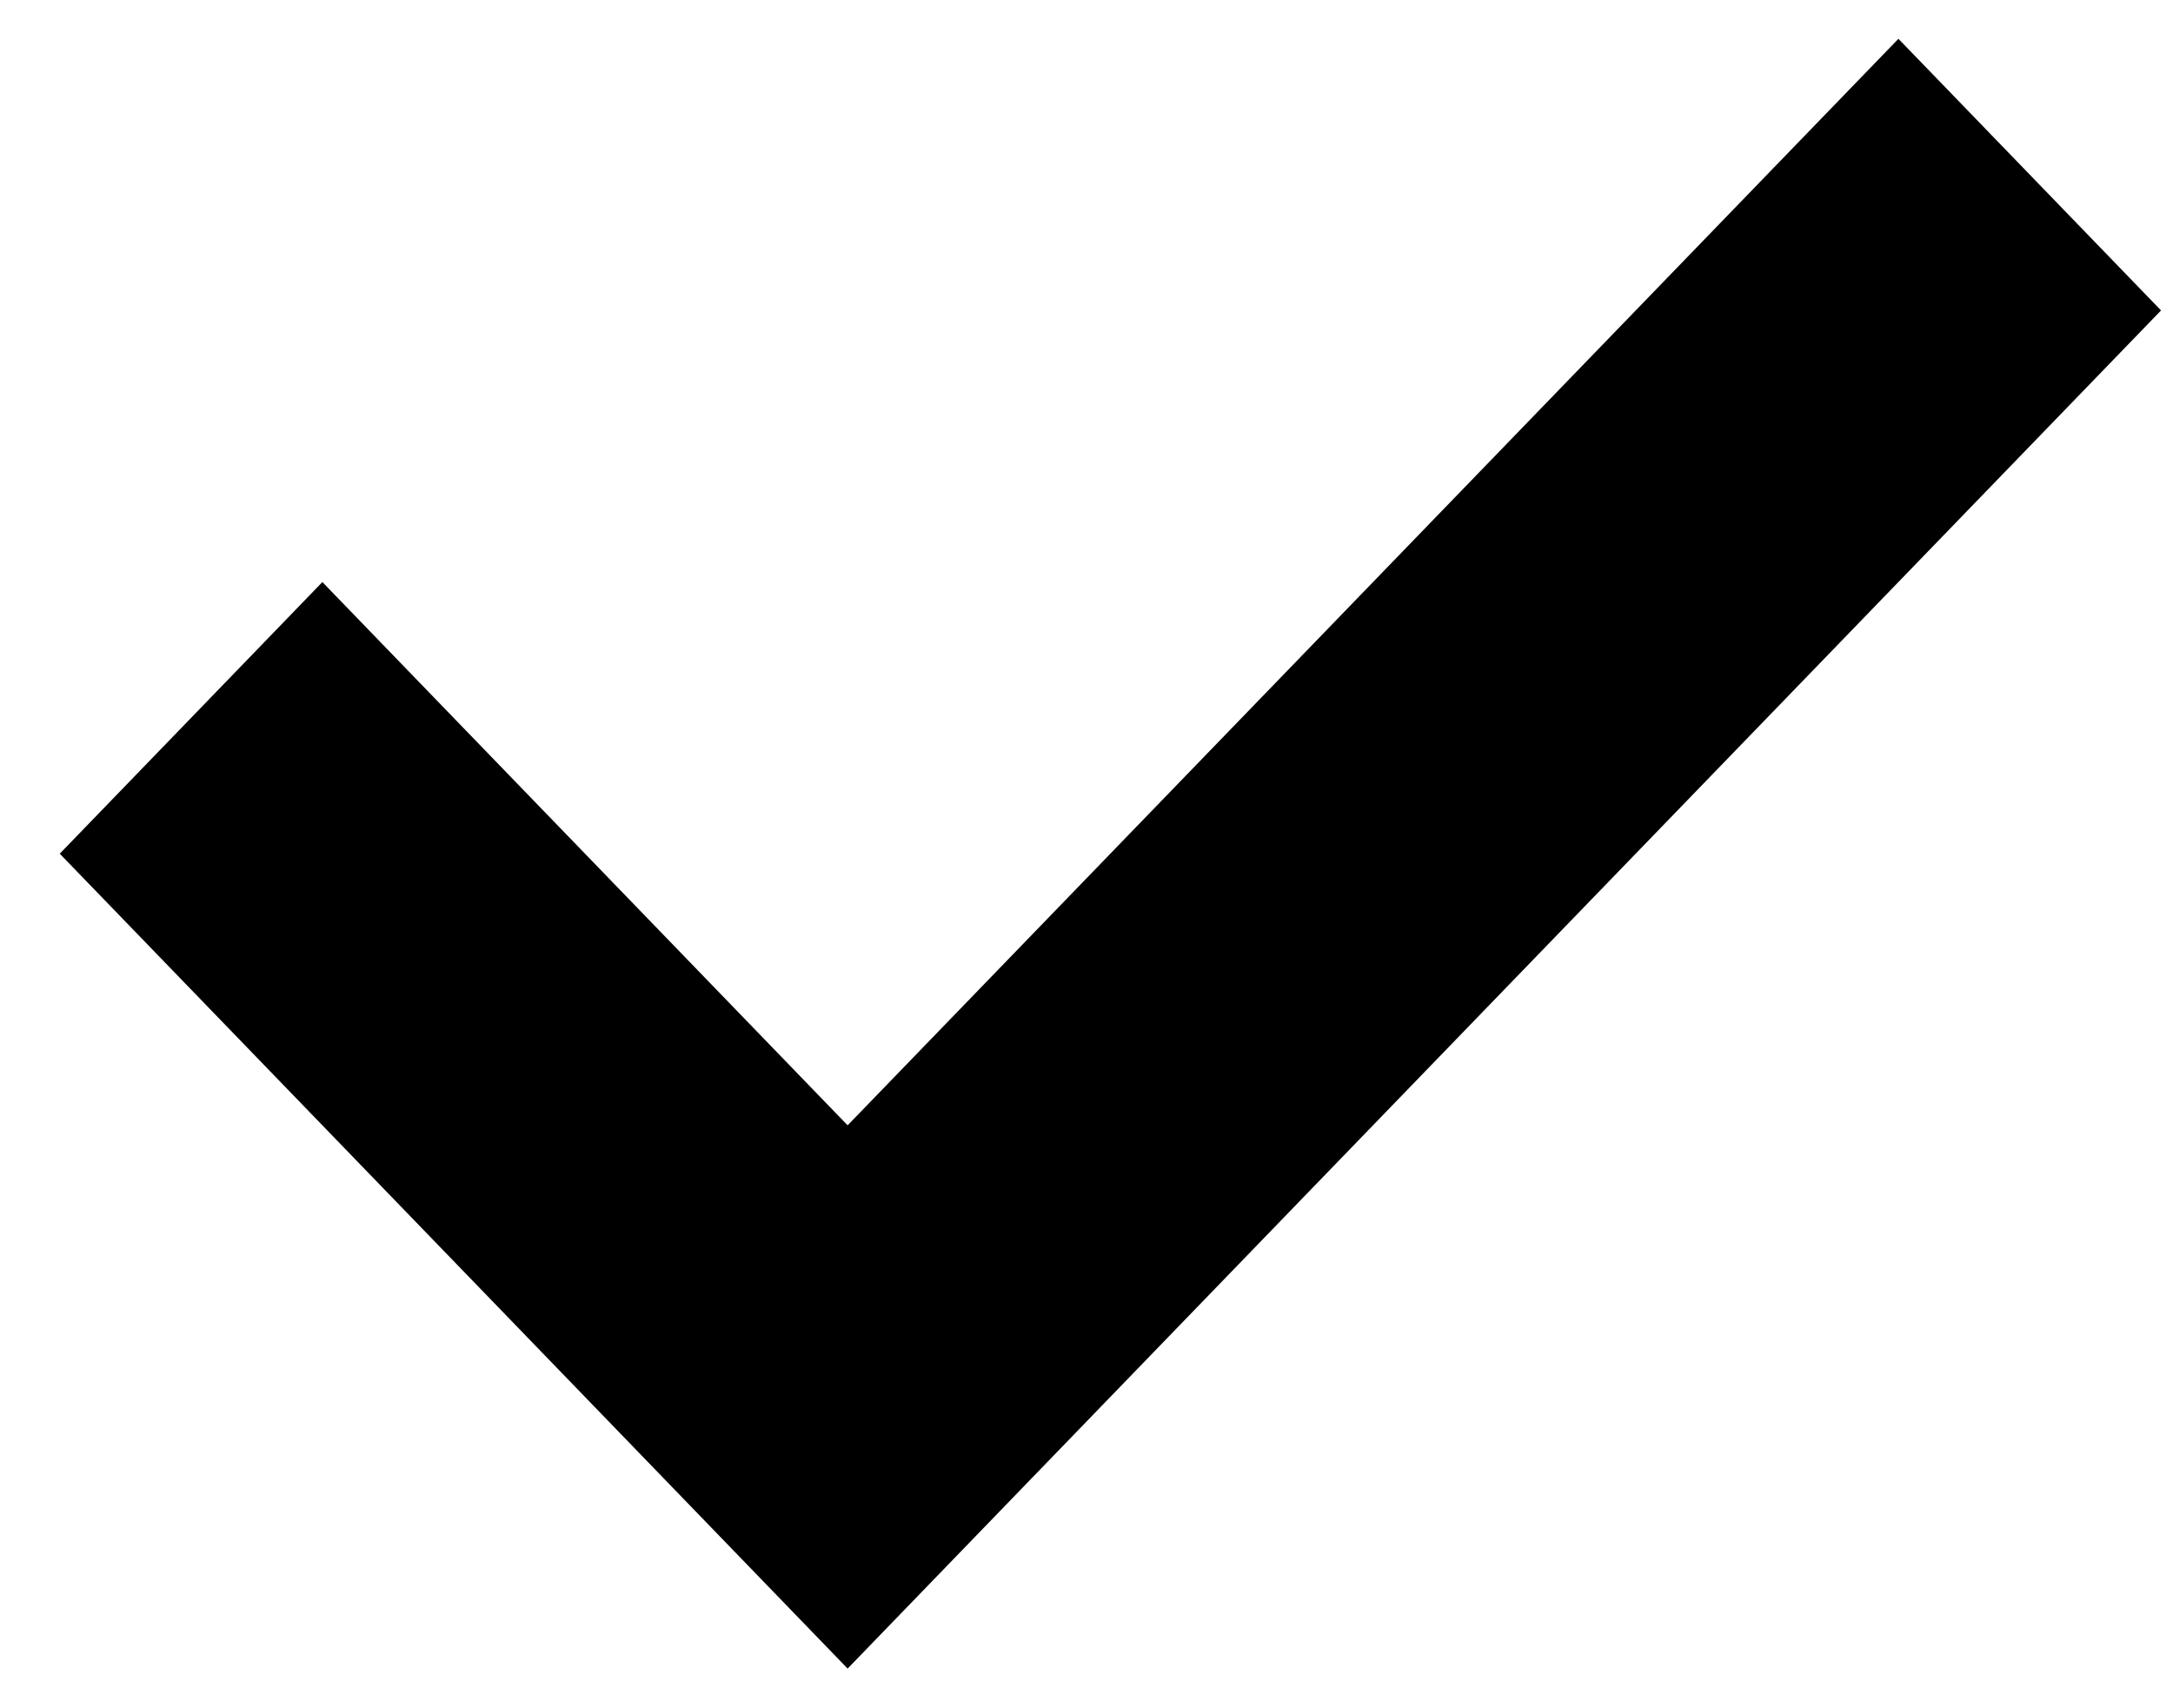
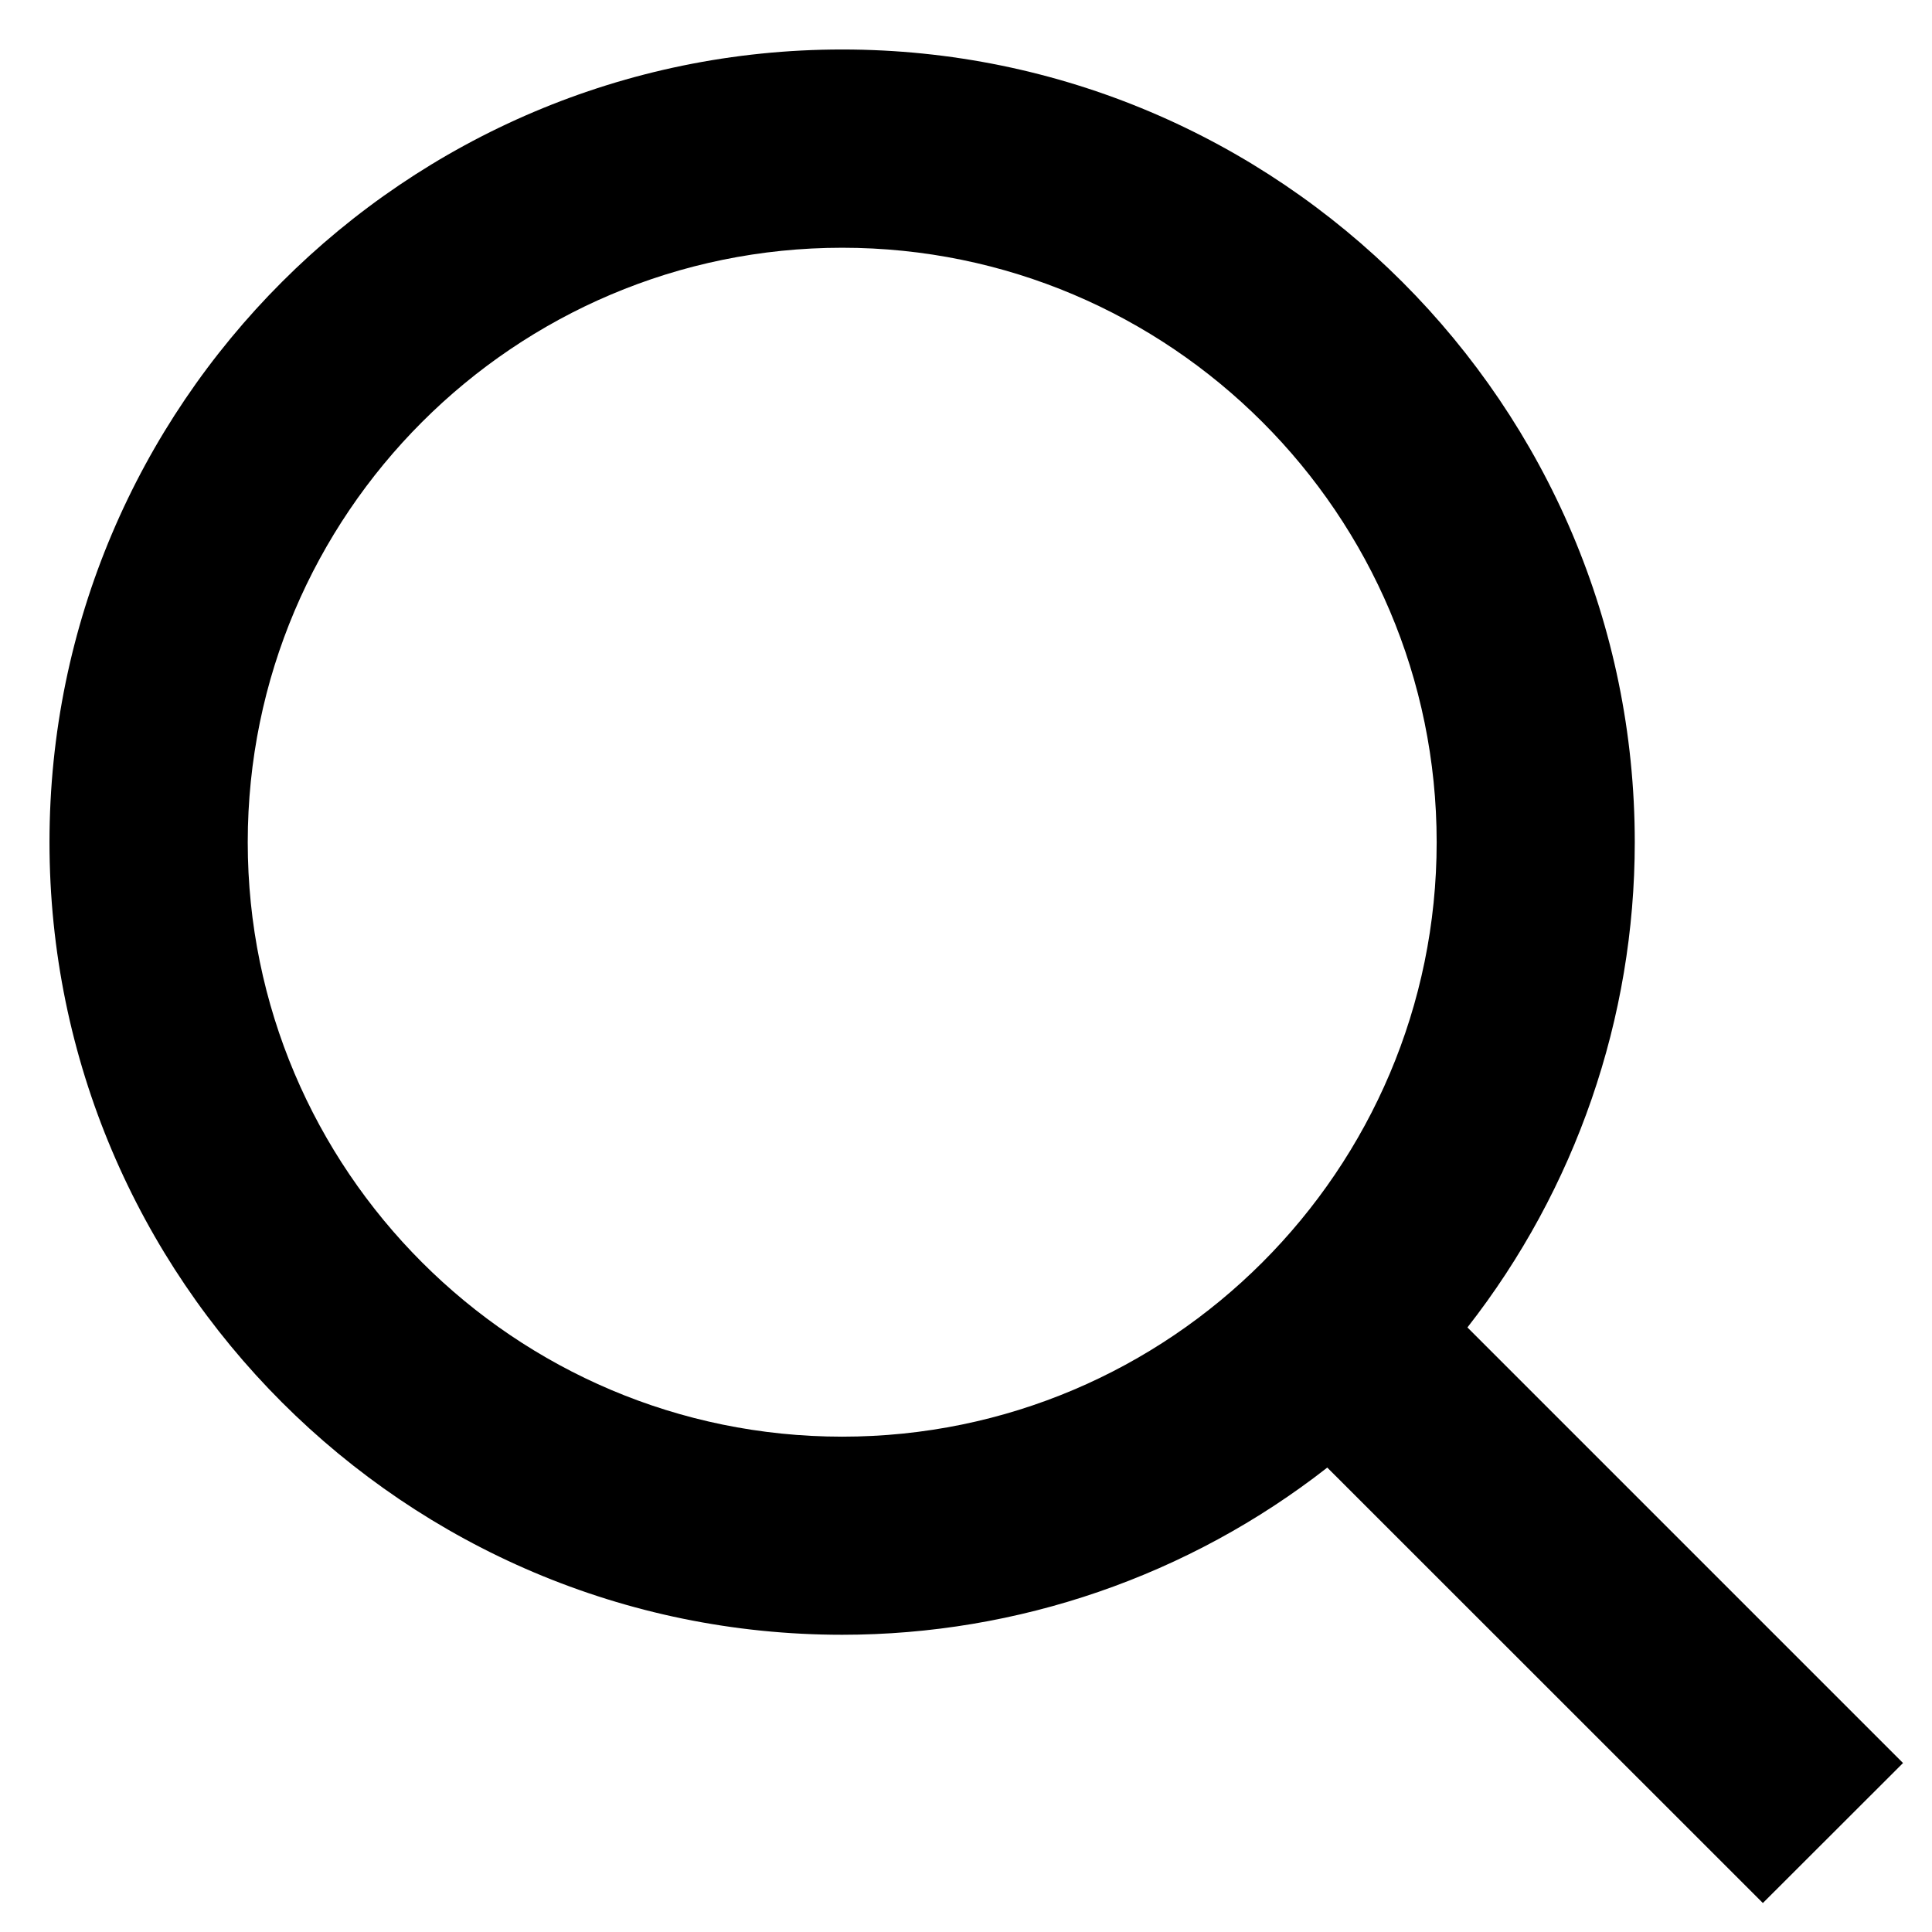
- <svg xmlns="http://www.w3.org/2000/svg" width="14" height="11" viewBox="0 0 14 11" fill="none">
-   <path fill-rule="evenodd" clip-rule="evenodd" d="M2.077 3.75L0.385 5.5L5.461 10.75L13.923 2L12.231 0.25L5.461 7.25L2.077 3.75Z" fill="black" />
+ <svg xmlns="http://www.w3.org/2000/svg" width="13" height="13" viewBox="0 0 13 13" fill="none">
+   <path d="M5.667 11C6.85 11 7.999 10.604 8.931 9.875L11.862 12.805L12.805 11.863L9.874 8.932C10.603 8 11 6.85 11 5.667C11 2.726 8.607 0.333 5.667 0.333C2.726 0.333 0.333 2.726 0.333 5.667C0.333 8.607 2.726 11 5.667 11ZM5.667 1.667C7.873 1.667 9.667 3.461 9.667 5.667C9.667 7.873 7.873 9.667 5.667 9.667C3.461 9.667 1.667 7.873 1.667 5.667C1.667 3.461 3.461 1.667 5.667 1.667Z" fill="black" />
</svg>
